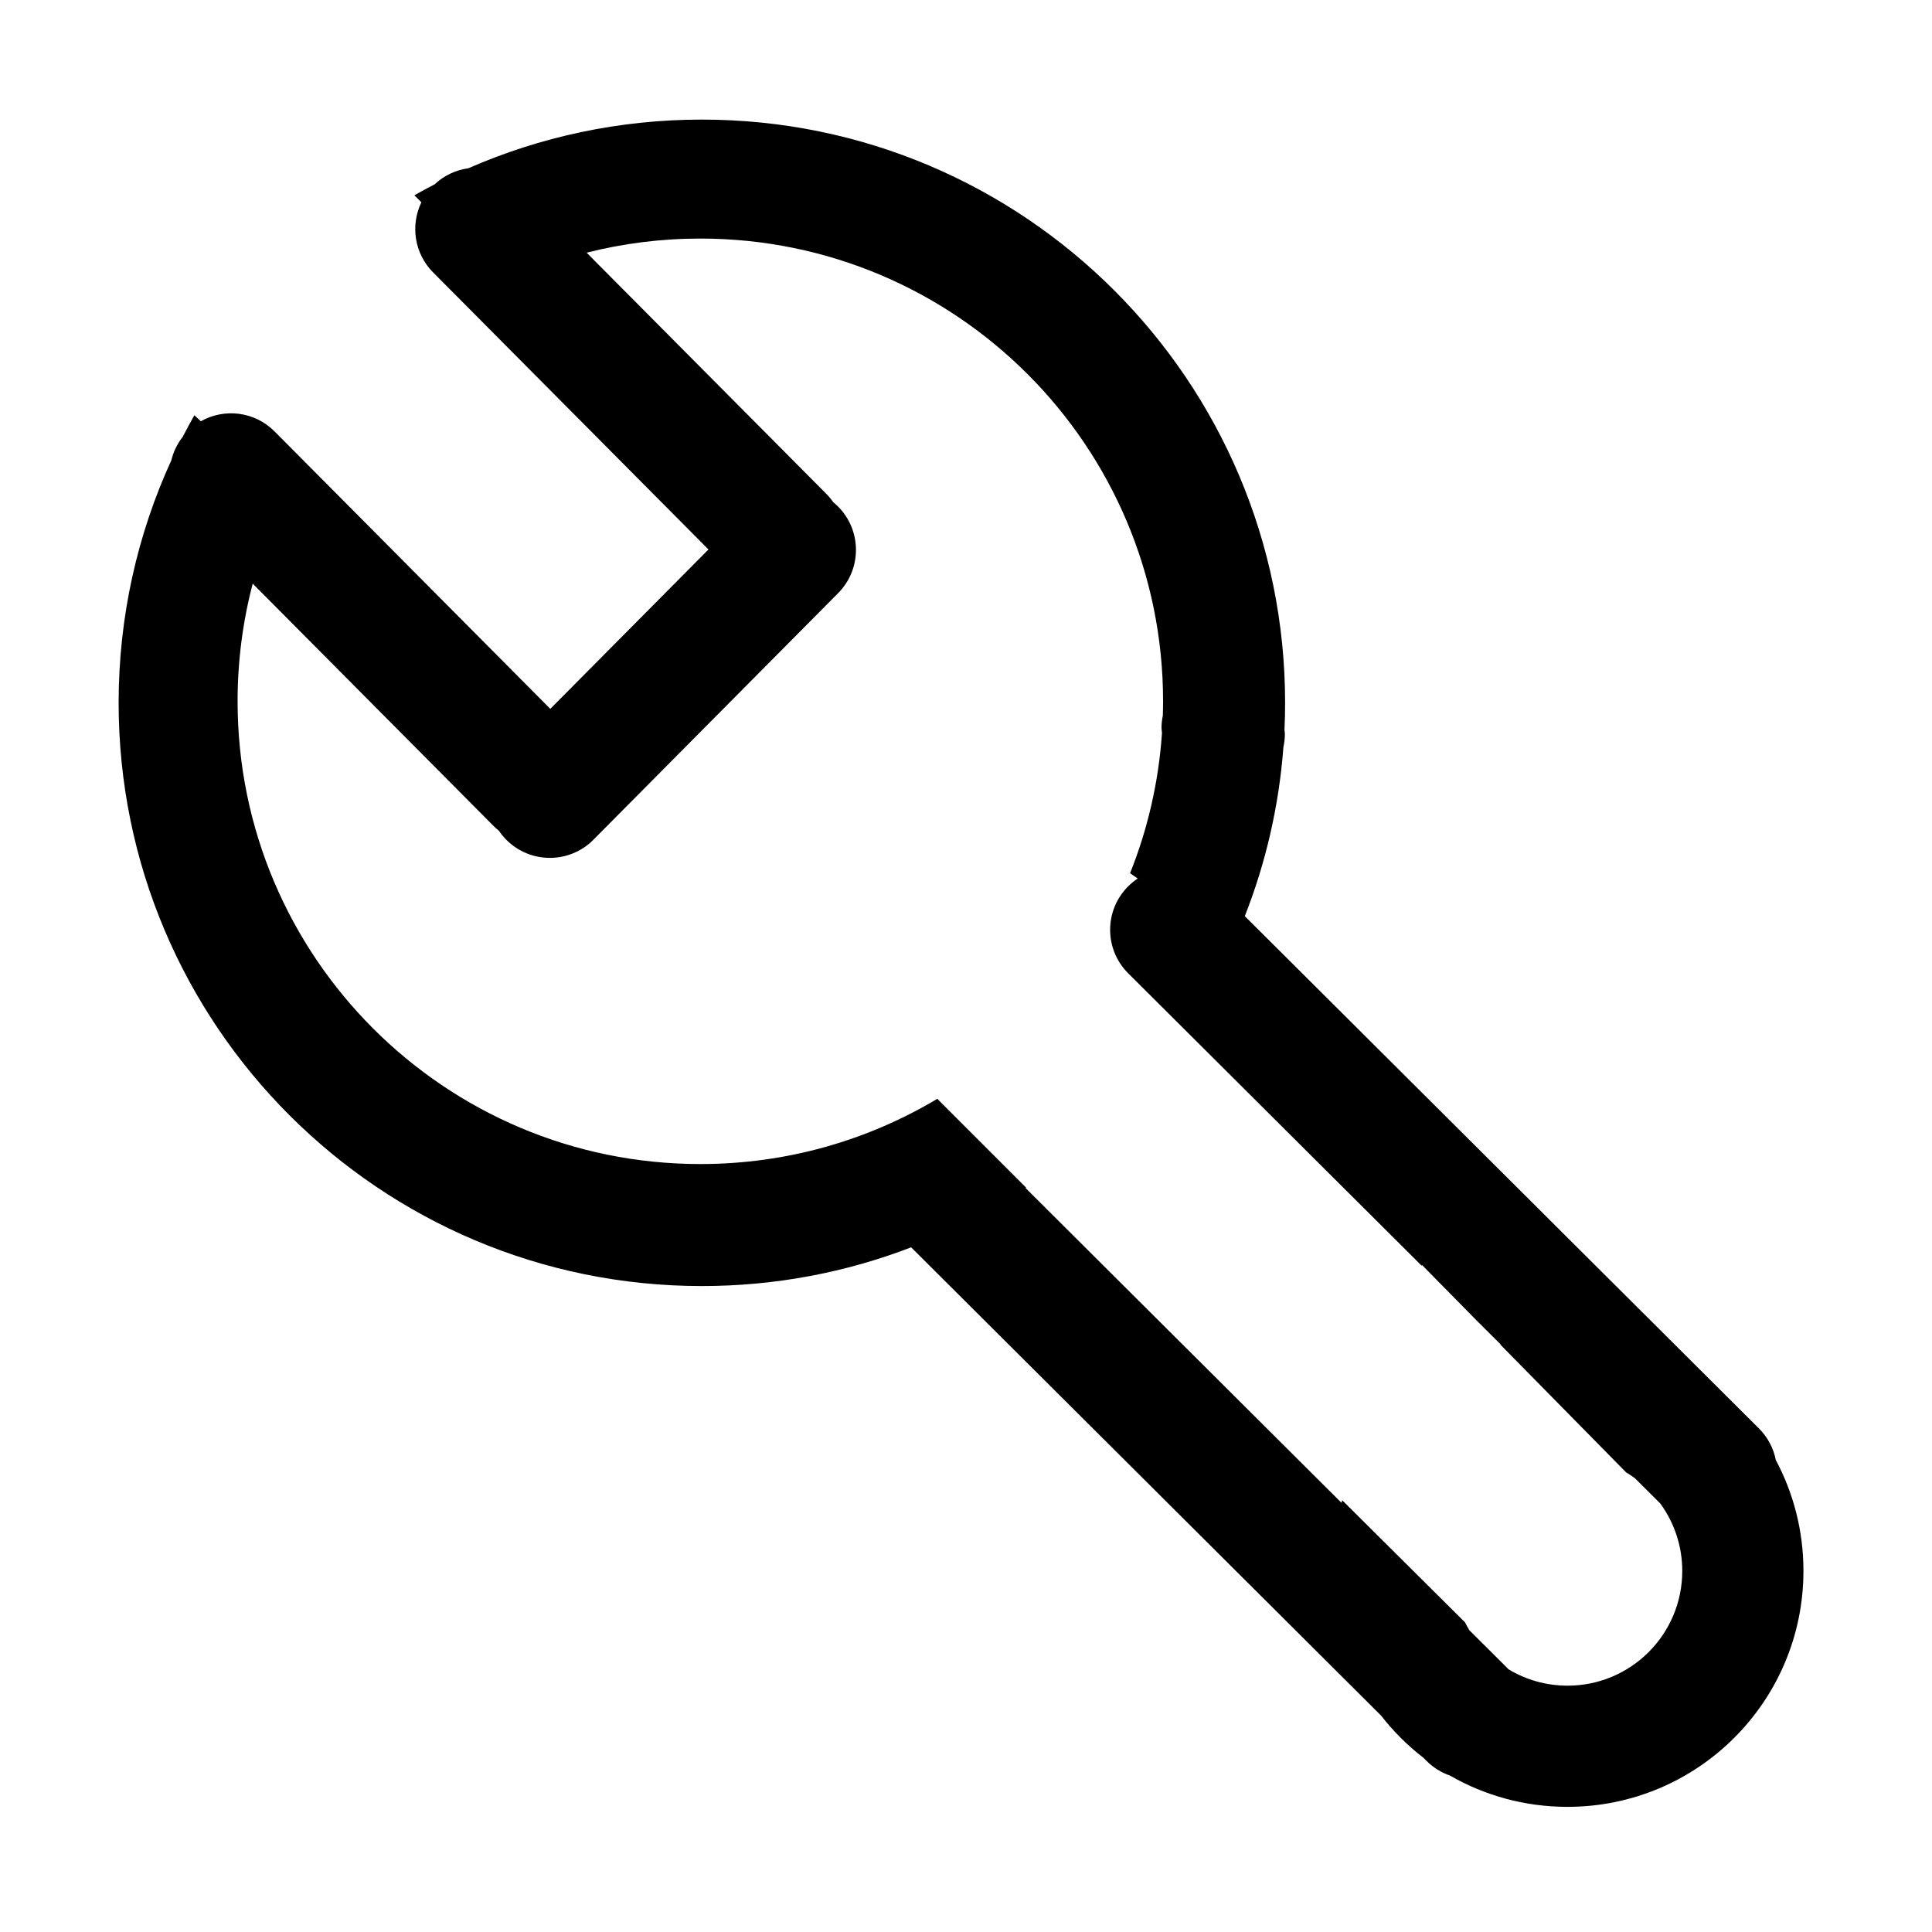
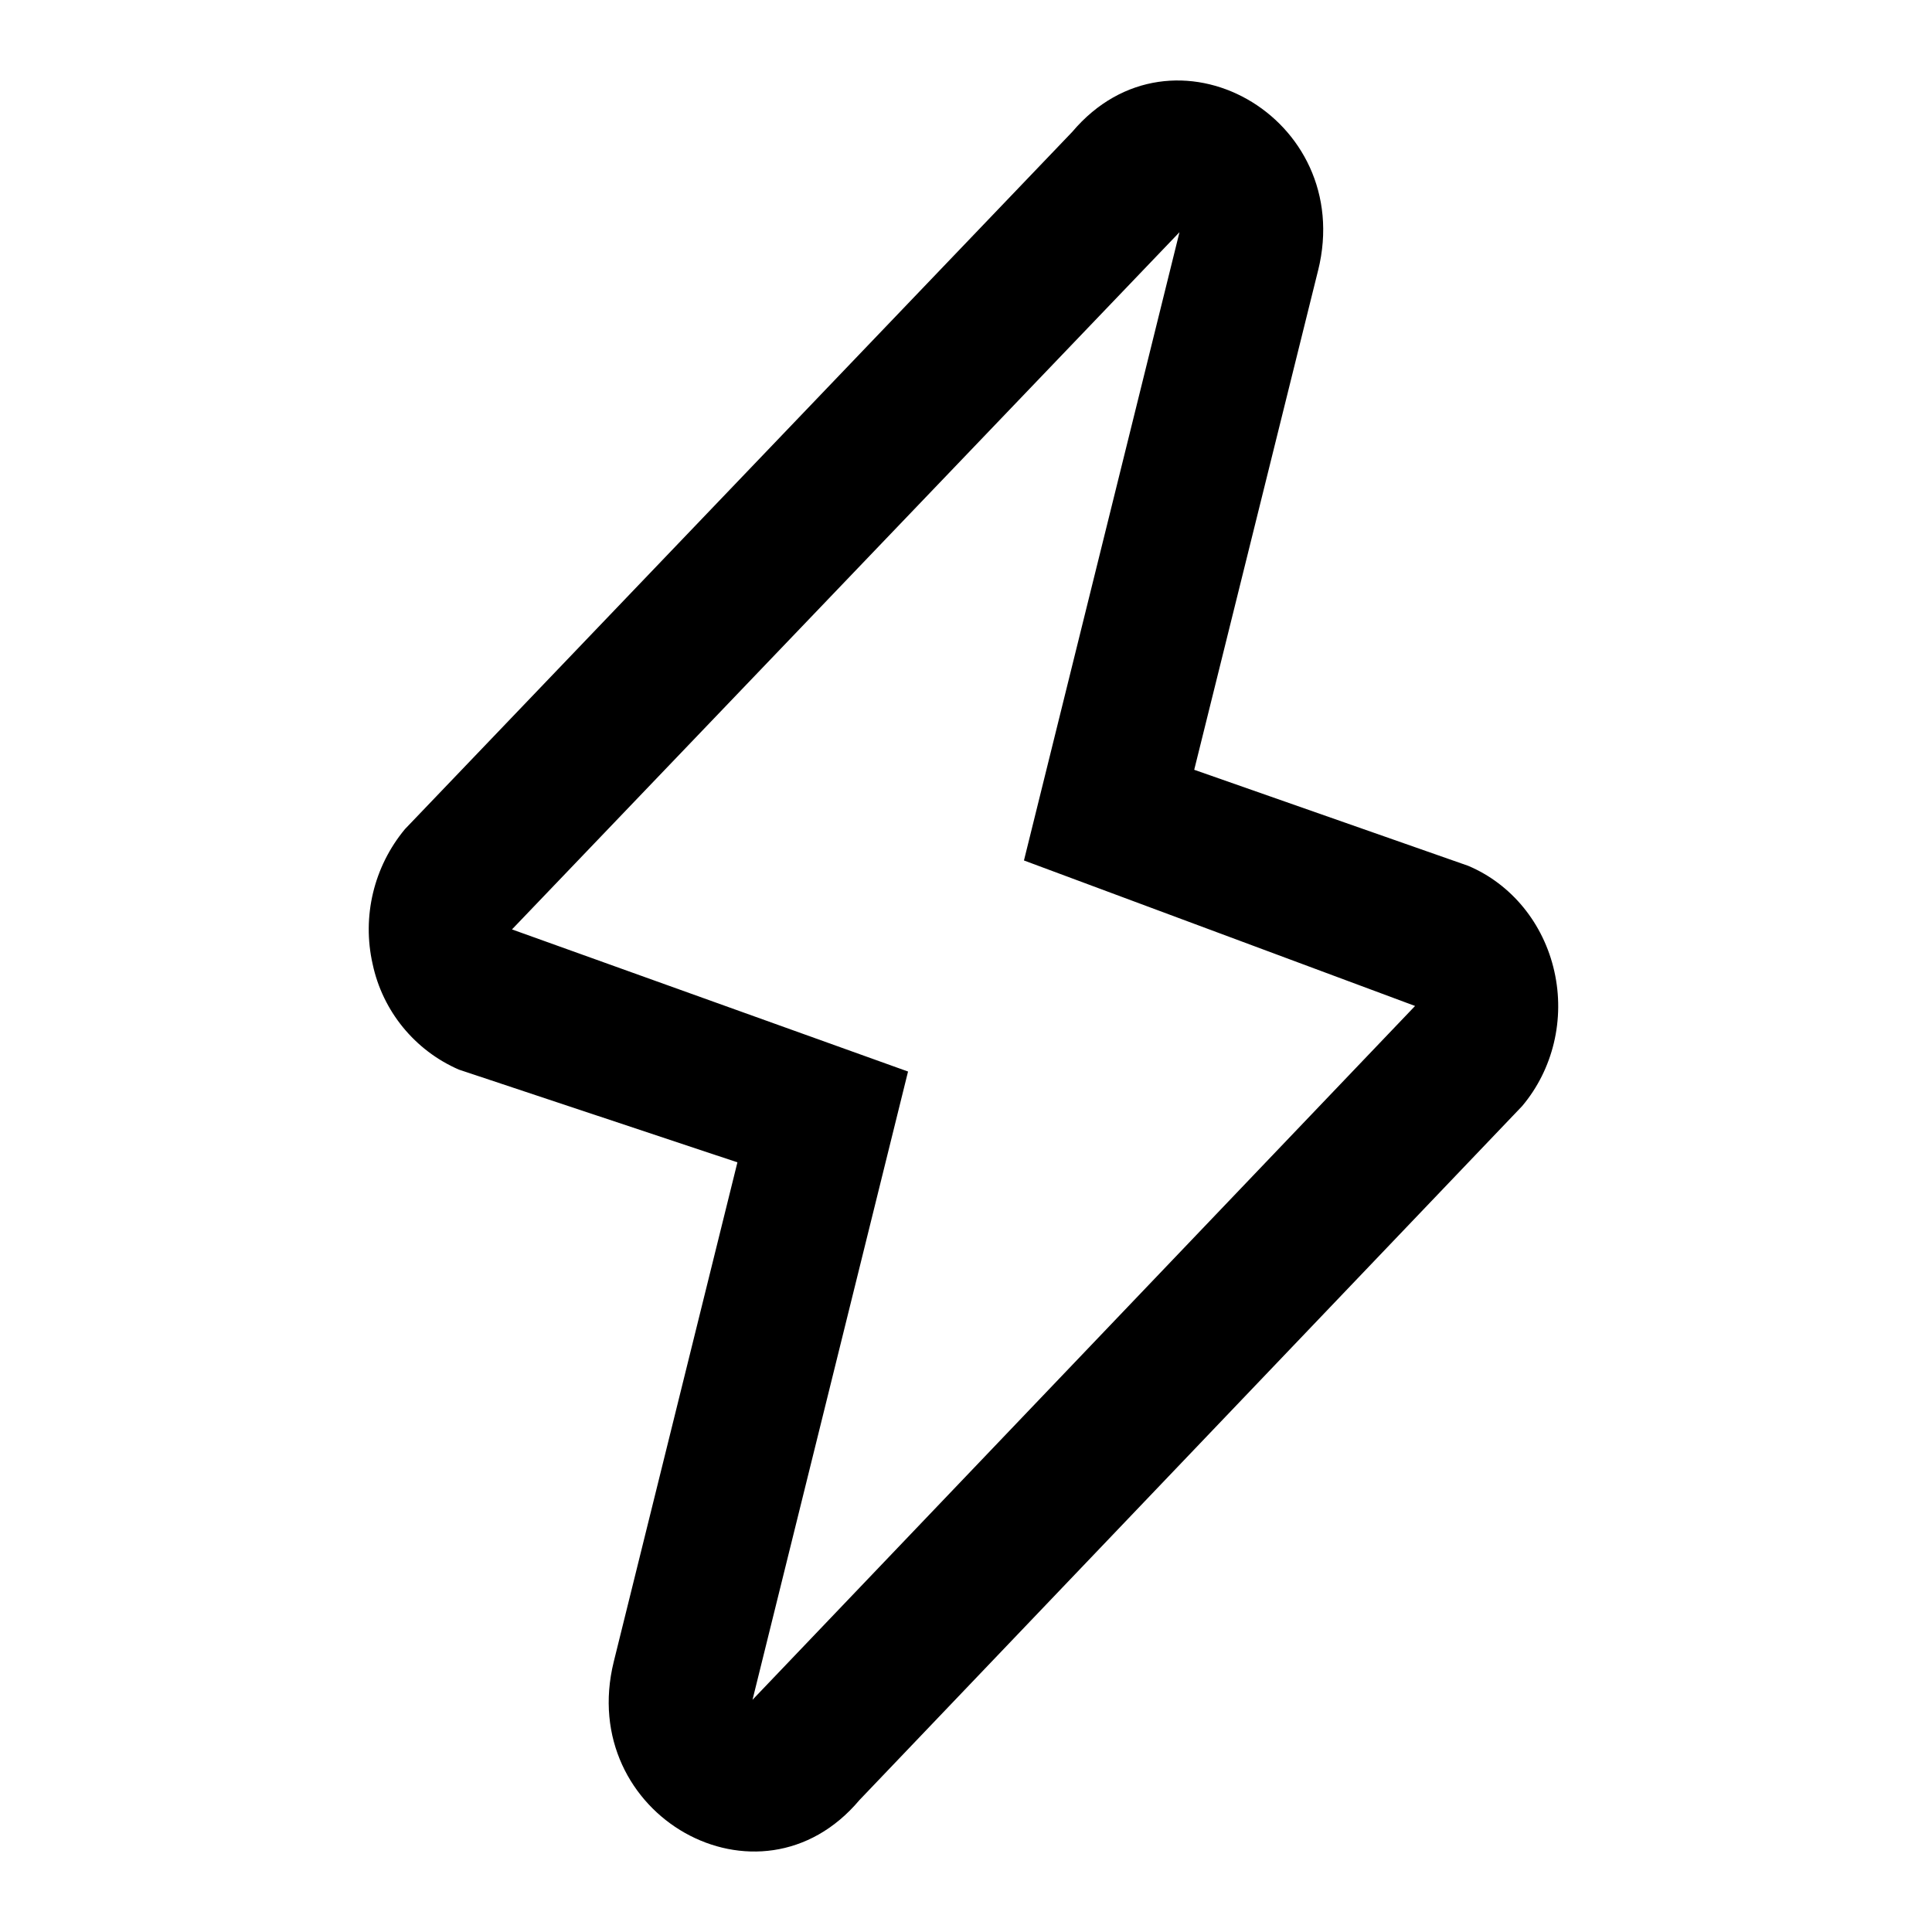
- <svg xmlns="http://www.w3.org/2000/svg" t="1793345607618" class="icon" viewBox="0 0 1024 1024" version="1.1" p-id="41067" width="200" height="200">
-   <path d="M941.214 773.831a32.383 32.383 0 0 0-8.92-16.71L659.774 485.57c11.047-28.092 18.1-58.19 20.464-89.597 0.495-2.258 0.765-4.601 0.765-7.008l-0.205-2.164c0.216-4.737 0.331-9.5 0.331-14.292 0-170.725-138.406-309.124-309.133-309.124-44.025 0-85.89 9.22-123.794 25.81a32.383 32.383 0 0 0-17.797 8.479 308.304 308.304 0 0 0-10.78 5.828l3.723 3.724c-5.885 12.125-3.801 27.143 6.27 37.215L375.5 291.23l-83.828 84.479-146.21-147.112c-10.567-10.58-26.61-12.347-39.026-5.316l-3.413-3.195a307.715 307.715 0 0 0-6.179 11.452 32.32 32.32 0 0 0-6.025 12.416c-17.93 39.148-27.94 82.678-27.94 128.554 0 170.728 138.39 309.125 309.117 309.125 39.1 0 76.498-7.272 110.931-20.52L731.99 909.29a125.757 125.757 0 0 0 22.444 22.364l1.668 1.662a32.36 32.36 0 0 0 12.392 7.758c18.342 10.555 39.611 16.593 62.292 16.593 69.076 0 125.075-56 125.075-125.074 0-21.24-5.303-41.24-14.646-58.76zM830.85 893.44c-11.418 0-22.098-3.153-31.226-8.63l-20.844-20.77a60.987 60.987 0 0 1-2.28-4.14l-65.075-64.713c-0.139 0.44-0.287 0.877-0.42 1.32L543.575 629.67c0.097-0.065 0.195-0.127 0.292-0.192l-47.081-47.08c-36.736 21.946-79.684 34.57-125.585 34.57-135.45 0-245.27-109.811-245.27-245.261 0-21.556 2.786-42.46 8.011-62.377l127.742 128.537a32.6 32.6 0 0 0 2.746 2.445 32.64 32.64 0 0 0 3.992 4.848c12.712 12.712 33.305 12.712 46.018 0l129.699-130.7c12.712-12.712 12.712-33.314 0-46.026a33.197 33.197 0 0 0-2.504-2.26 32.684 32.684 0 0 0-3.756-4.51L310.918 133.923c19.287-4.879 39.48-7.483 60.284-7.483 135.45 0 245.252 109.812 245.252 245.269 0 2.515-0.05 5.017-0.126 7.514a32.713 32.713 0 0 0-0.7 6.724l0.246 2.585c-1.771 26.097-7.62 51.076-16.92 74.301l4.073 2.802a32.682 32.682 0 0 0-5.098 4.167c-12.714 12.712-12.714 33.315 0 46.027l155.519 154.963 0.272-0.292 28.646 29.107 13.047 13-0.192 0.06 66.683 67.755a61.189 61.189 0 0 1 4.597 3.018l13.447 13.398a60.49 60.49 0 0 1 11.685 35.816c-0.002 33.564-27.222 60.786-60.783 60.786z" p-id="41068" />
+ <svg xmlns="http://www.w3.org/2000/svg" t="1793411427411" class="icon" viewBox="0 0 1024 1024" version="1.1" p-id="64835" width="200" height="200">
+   <path d="M698.624 143.296L632.96 408l145.152 50.88c22.976 9.664 40 30.528 45.696 55.872 5.76 25.408-0.64 52.096-17.088 71.552l-351.232 367.808c-52.928 62.848-150.272 7.936-130.176-73.408l65.536-264.64-147.648-49.152a78.912 78.912 0 0 1-45.696-55.936 83.136 83.136 0 0 1 17.152-71.552l353.664-369.536C621.44 7.04 718.784 61.952 698.624 143.36z m-73.472-20.224L271.36 492.608 481.28 567.936l-82.432 332.992 351.168-367.744L542.72 456.064l82.432-332.992z" p-id="64836" />
</svg>
